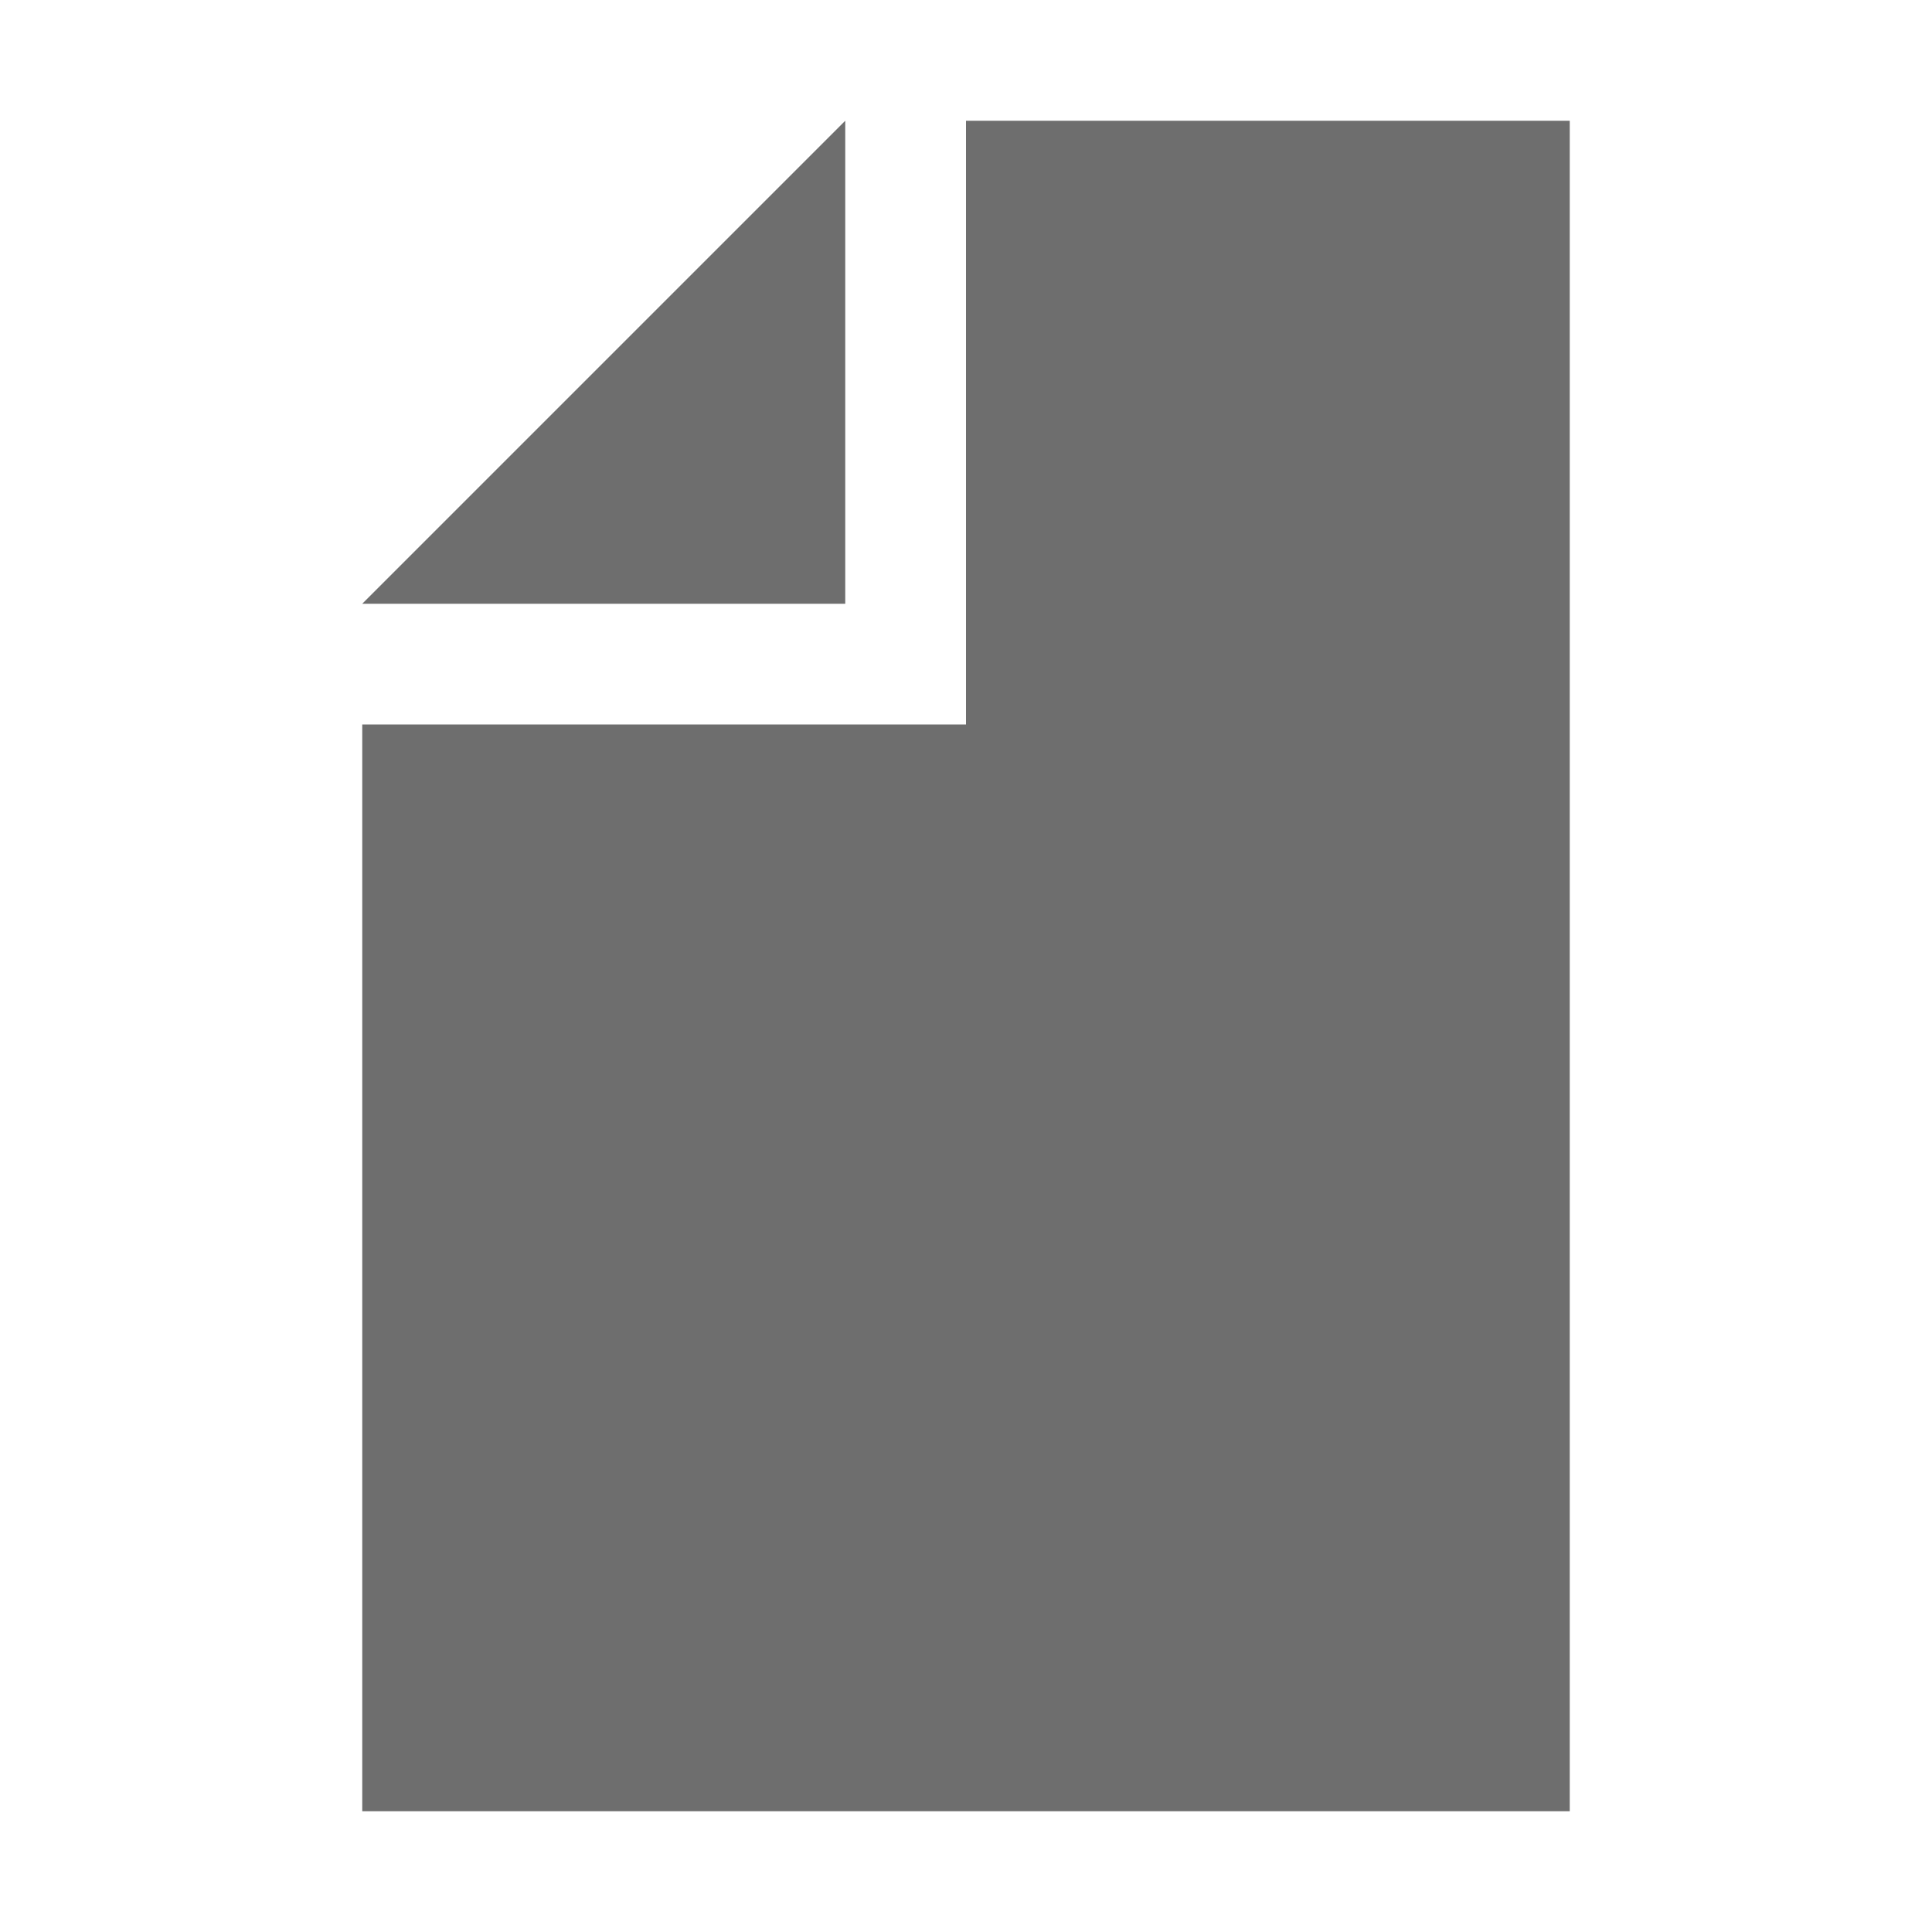
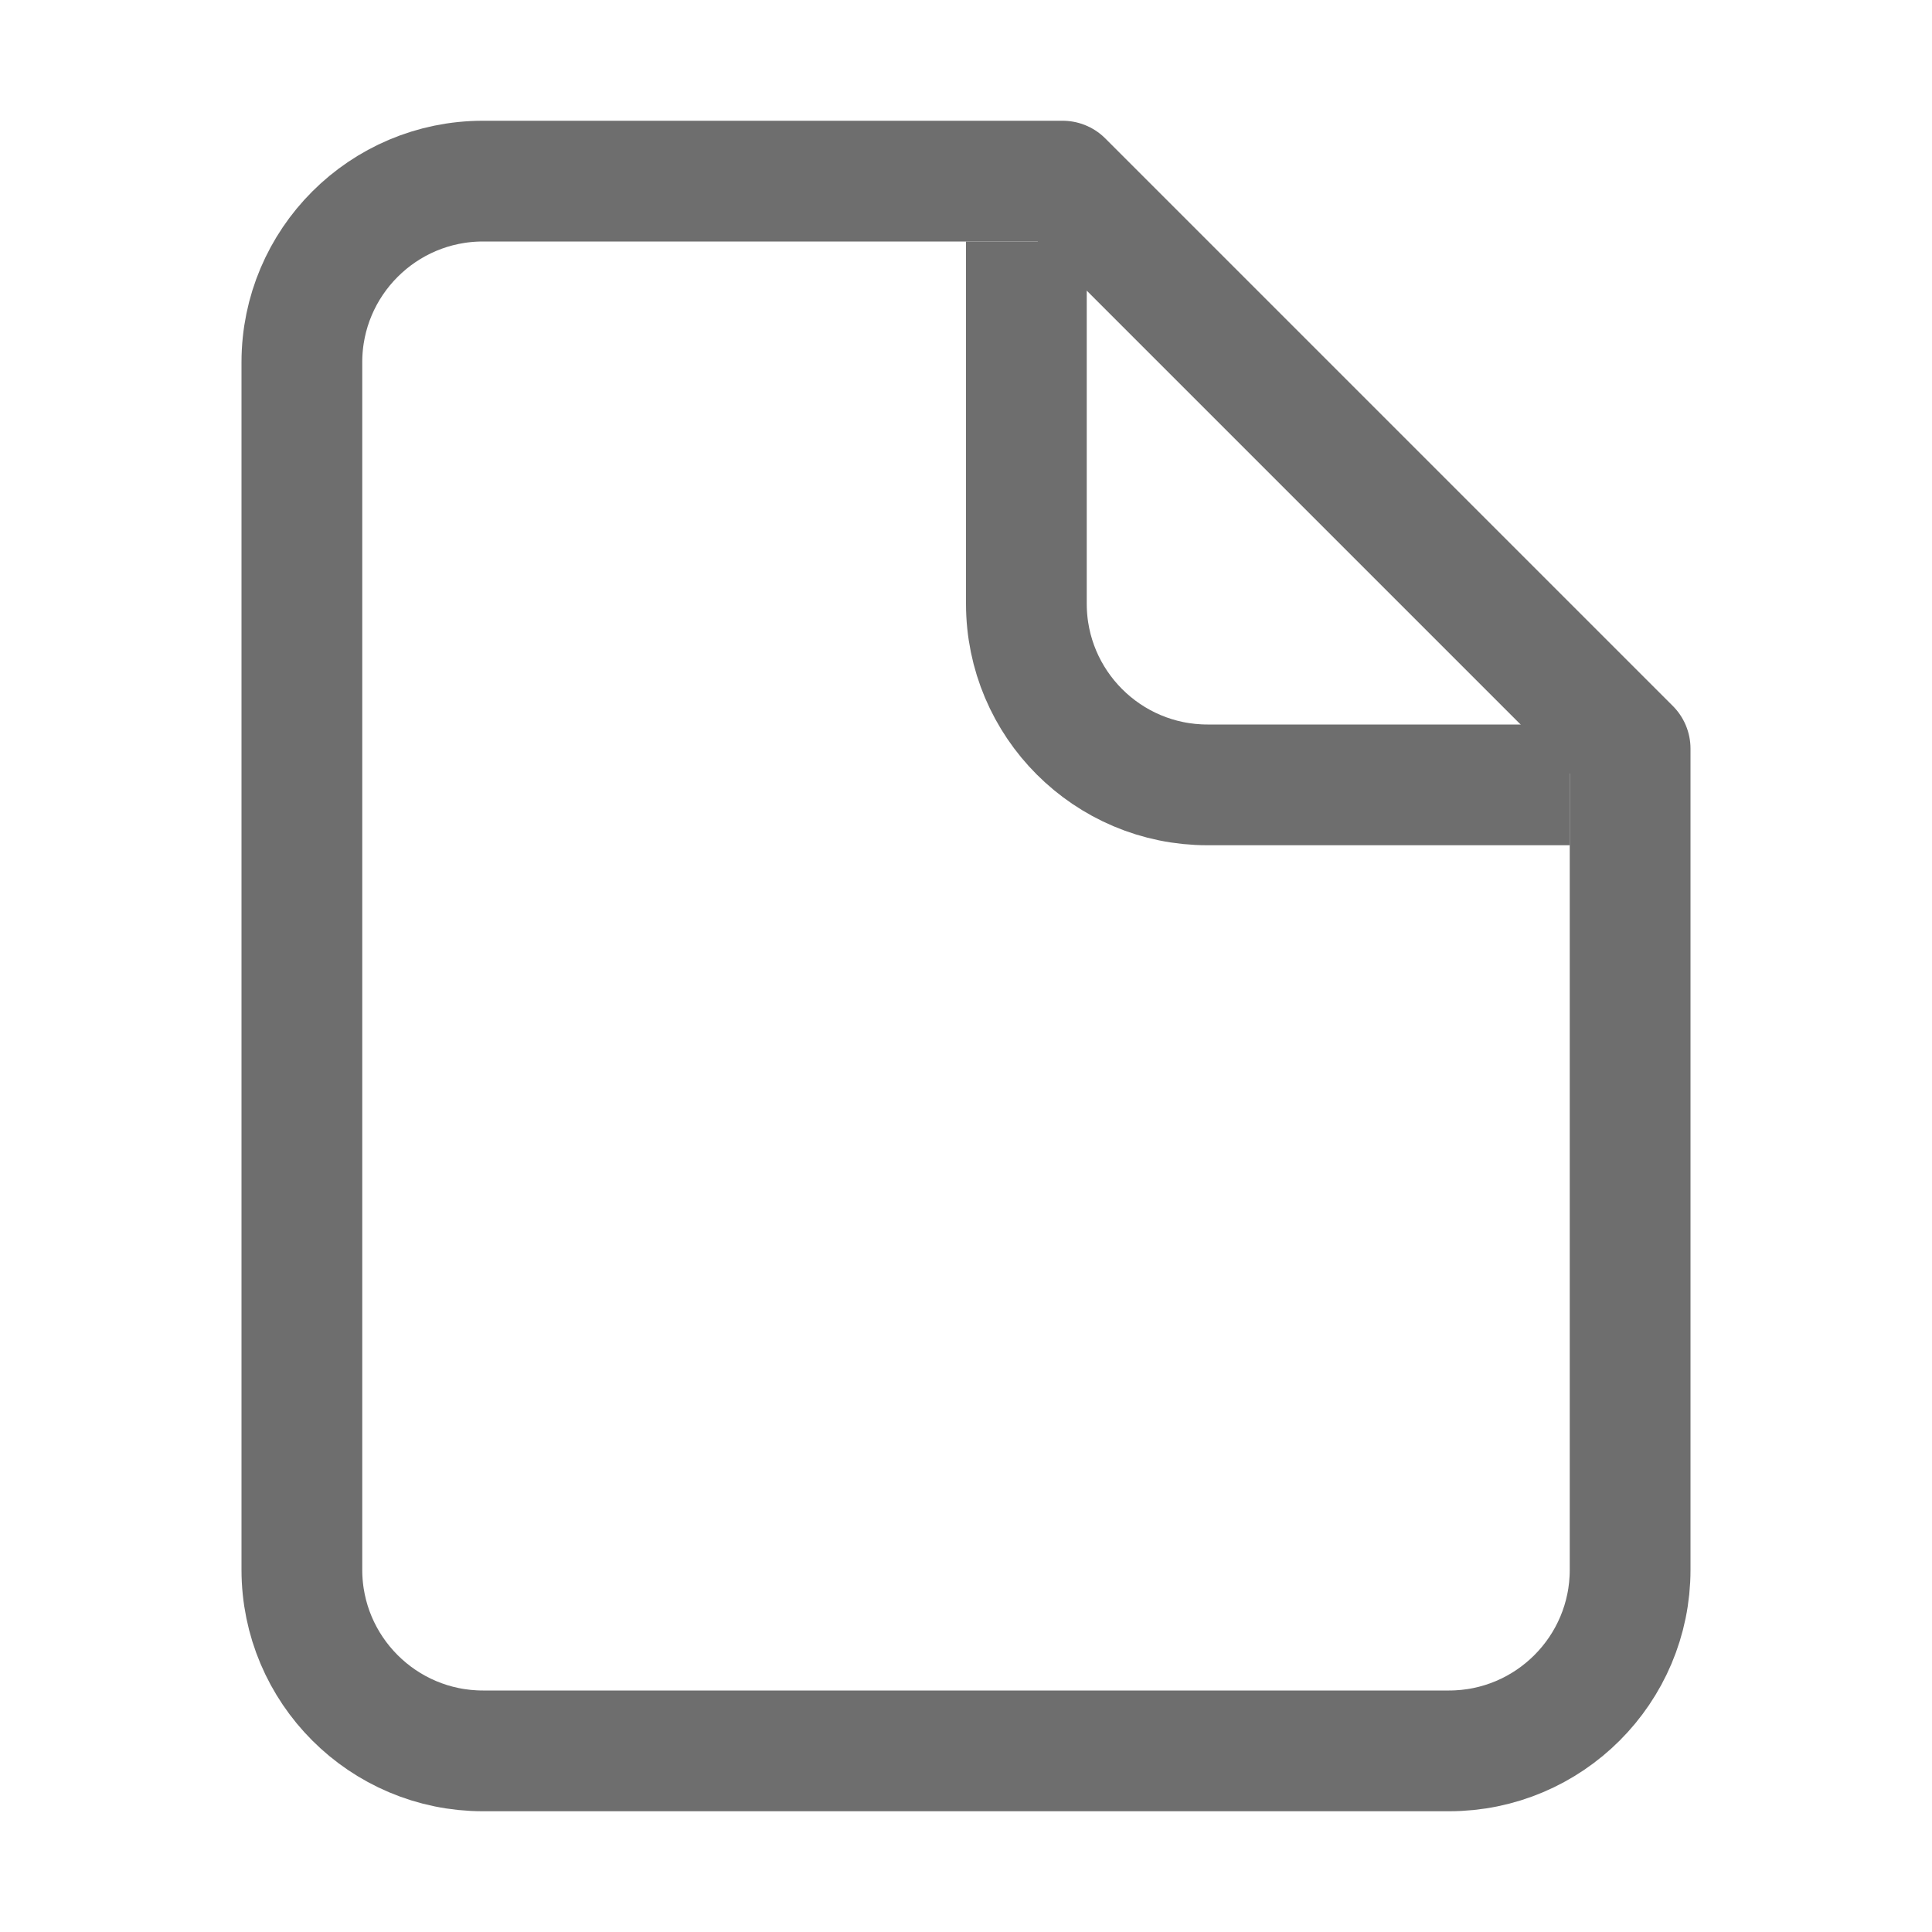
<svg xmlns="http://www.w3.org/2000/svg" width="16" height="16" viewBox="0 0 16 16">
-   <g fill="none" fill-rule="evenodd">
-     <polygon fill="#6E6E6E" points="8 6 8 1 13 1 13 15 3 15 3 6" />
-     <polygon fill="#6E6E6E" points="3 5 7 5 7 1" />
+   <g fill="none" fill-rule="evenodd" stroke-linejoin="round">
+     <path stroke="#6E6E6E" d="M4,1.5 L8.8,1.5 L8.8,1.5 L13.5,6.2 L13.5,13 C13.5,13.828 12.828,14.5 12,14.5 L4,14.5 C3.172,14.5 2.5,13.828 2.5,13 L2.5,3 C2.5,2.172 3.172,1.5 4,1.5 Z" />
+     <path stroke="#6E6E6E" d="M8.5,2 L8.5,5 C8.5,5.828 9.172,6.5 10,6.5 L13,6.5 L13,6.5" />
  </g>
</svg>
